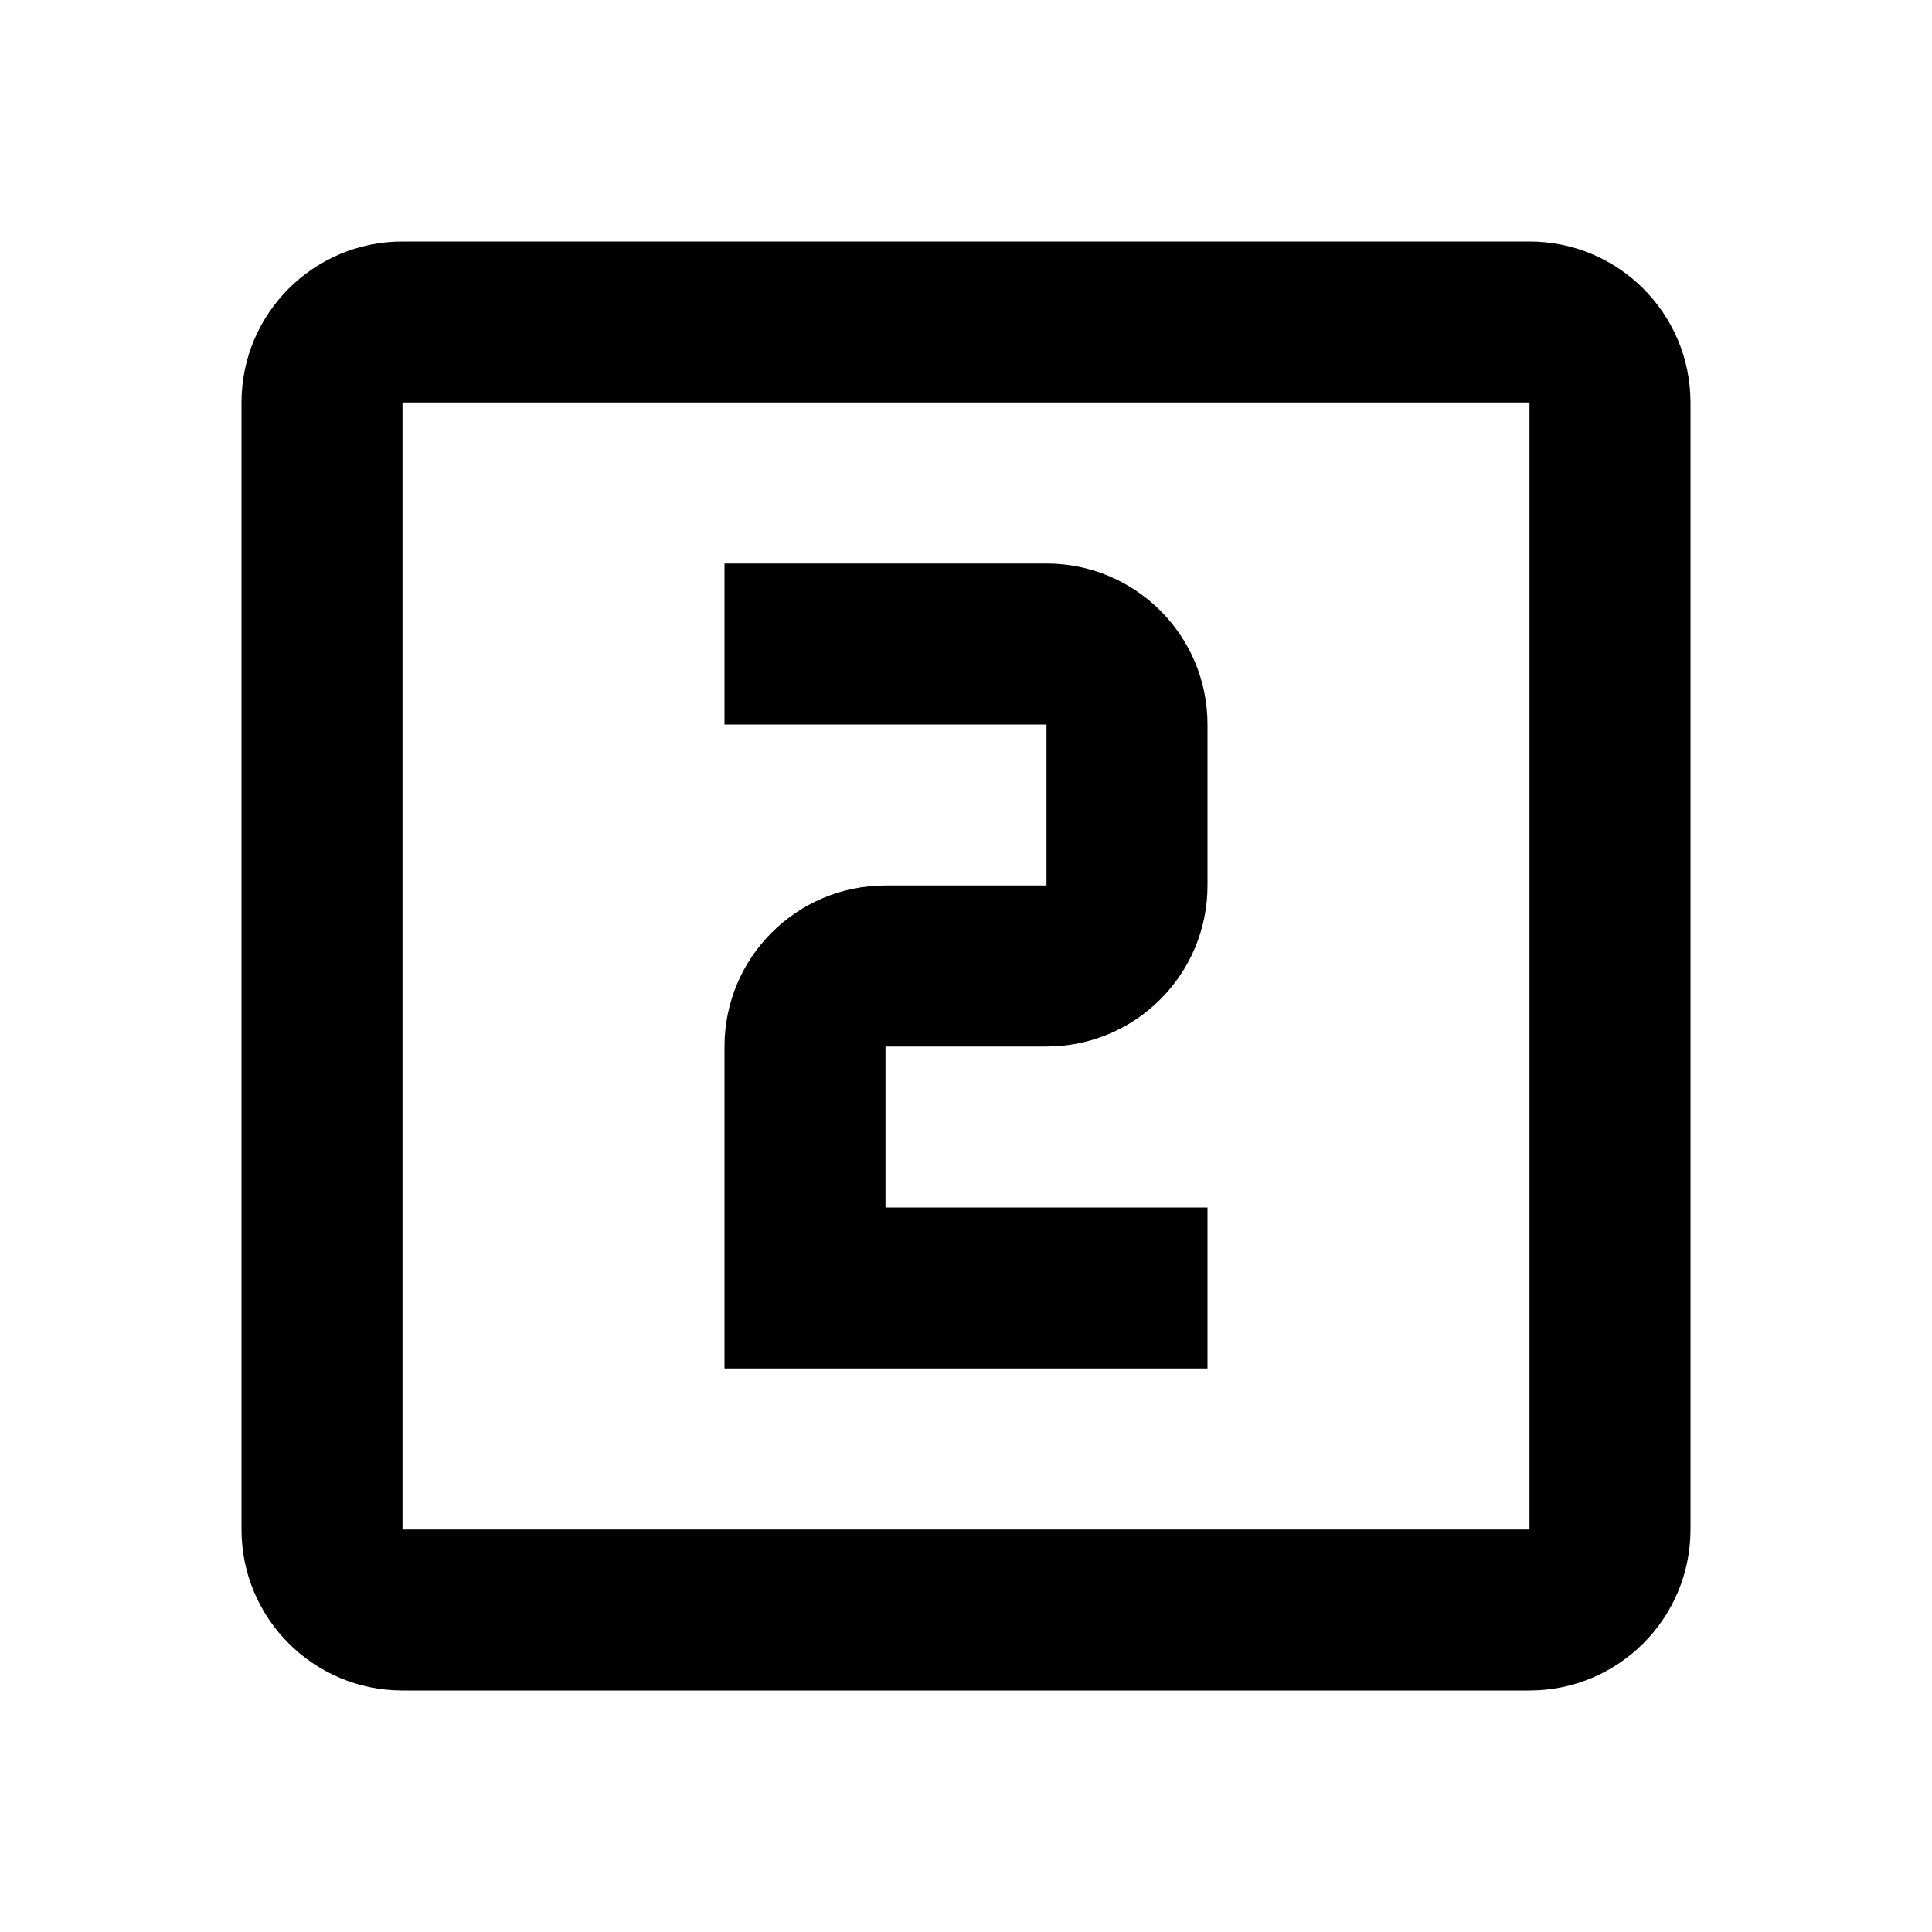
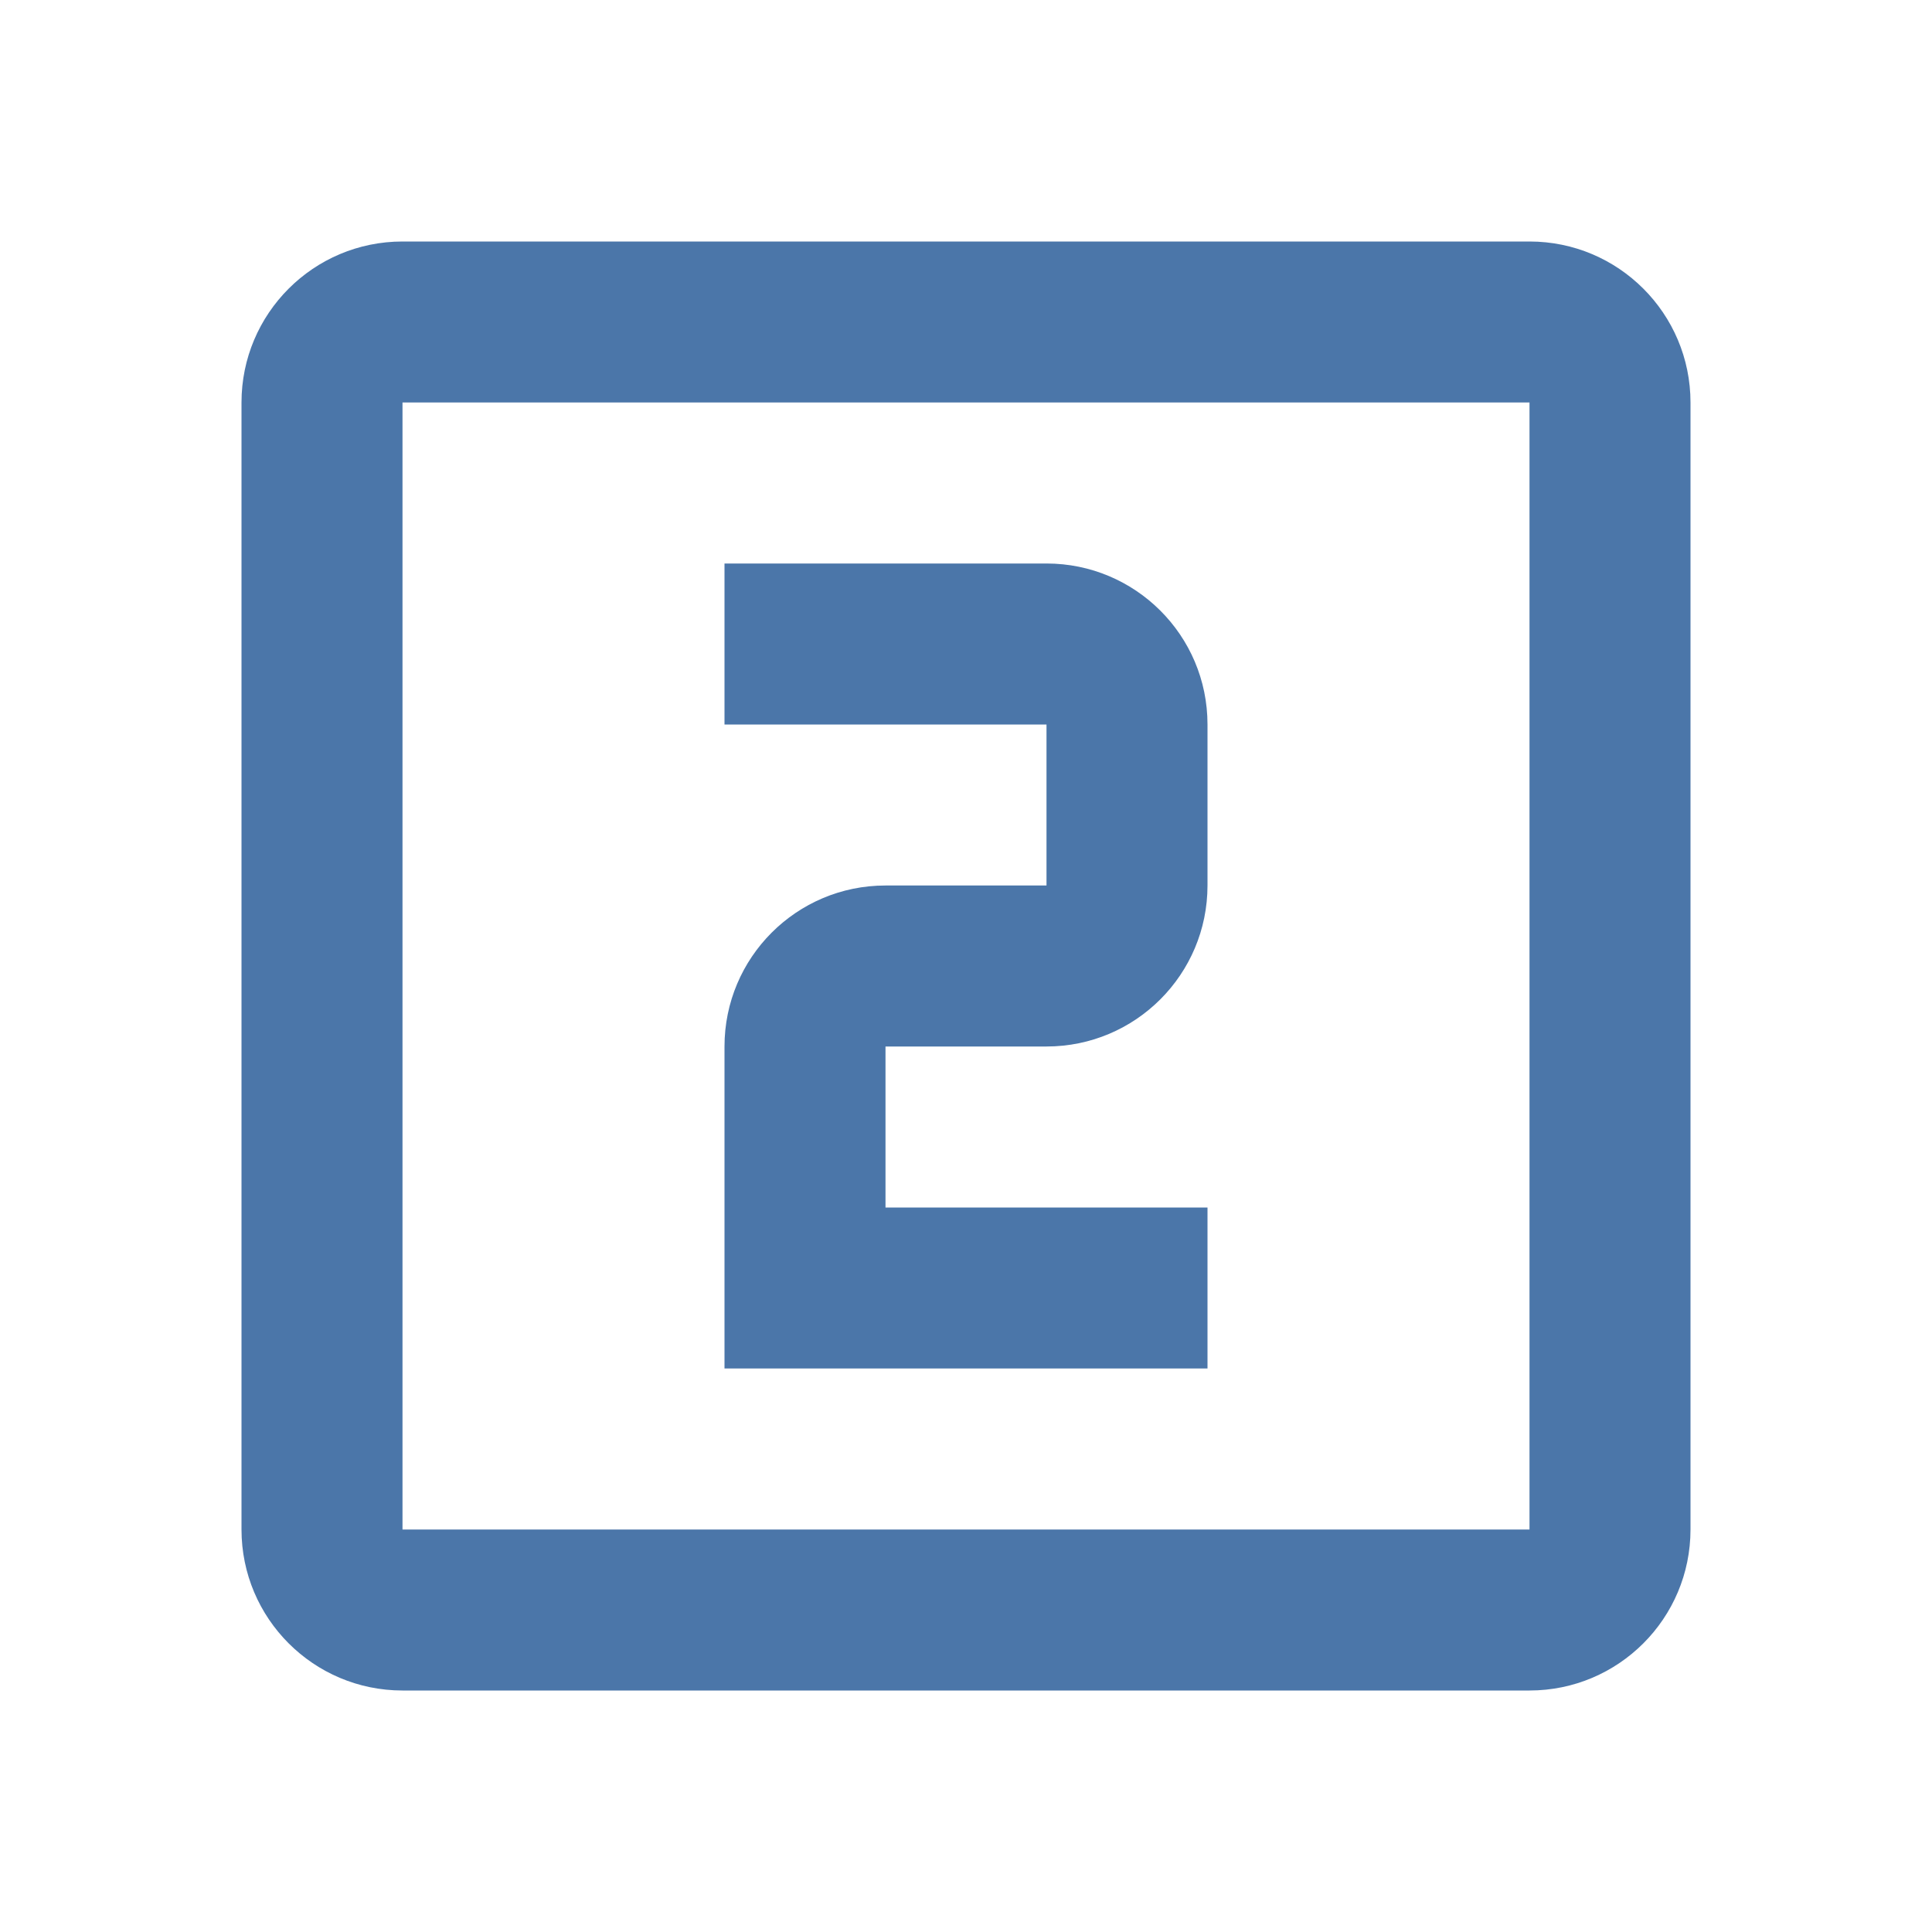
- <svg xmlns="http://www.w3.org/2000/svg" version="1.1" width="24" height="24" viewBox="0 0 24 24">
-   <path d="M15,15H11V13H13A2,2 0 0,0 15,11V9C15,7.89 14.1,7 13,7H9V9H13V11H11A2,2 0 0,0 9,13V17H15M19,19H5V5H19M19,3H5A2,2 0 0,0 3,5V19A2,2 0 0,0 5,21H19A2,2 0 0,0 21,19V5A2,2 0 0,0 19,3Z" />
+ <svg xmlns="http://www.w3.org/2000/svg" version="1.1" width="24" height="24" viewBox="0 0 24 24" id="svg3010">
+   <defs id="defs3016" />
+   <path d="M15,15H11V13H13A2,2 0 0,0 15,11V9C15,7.89 14.1,7 13,7H9V9H13V11H11A2,2 0 0,0 9,13V17H15M19,19H5V5H19M19,3H5A2,2 0 0,0 3,5V19A2,2 0 0,0 5,21H19A2,2 0 0,0 21,19V5A2,2 0 0,0 19,3Z" id="path3012" style="fill:#4b76a9;fill-opacity:1" />
</svg>
